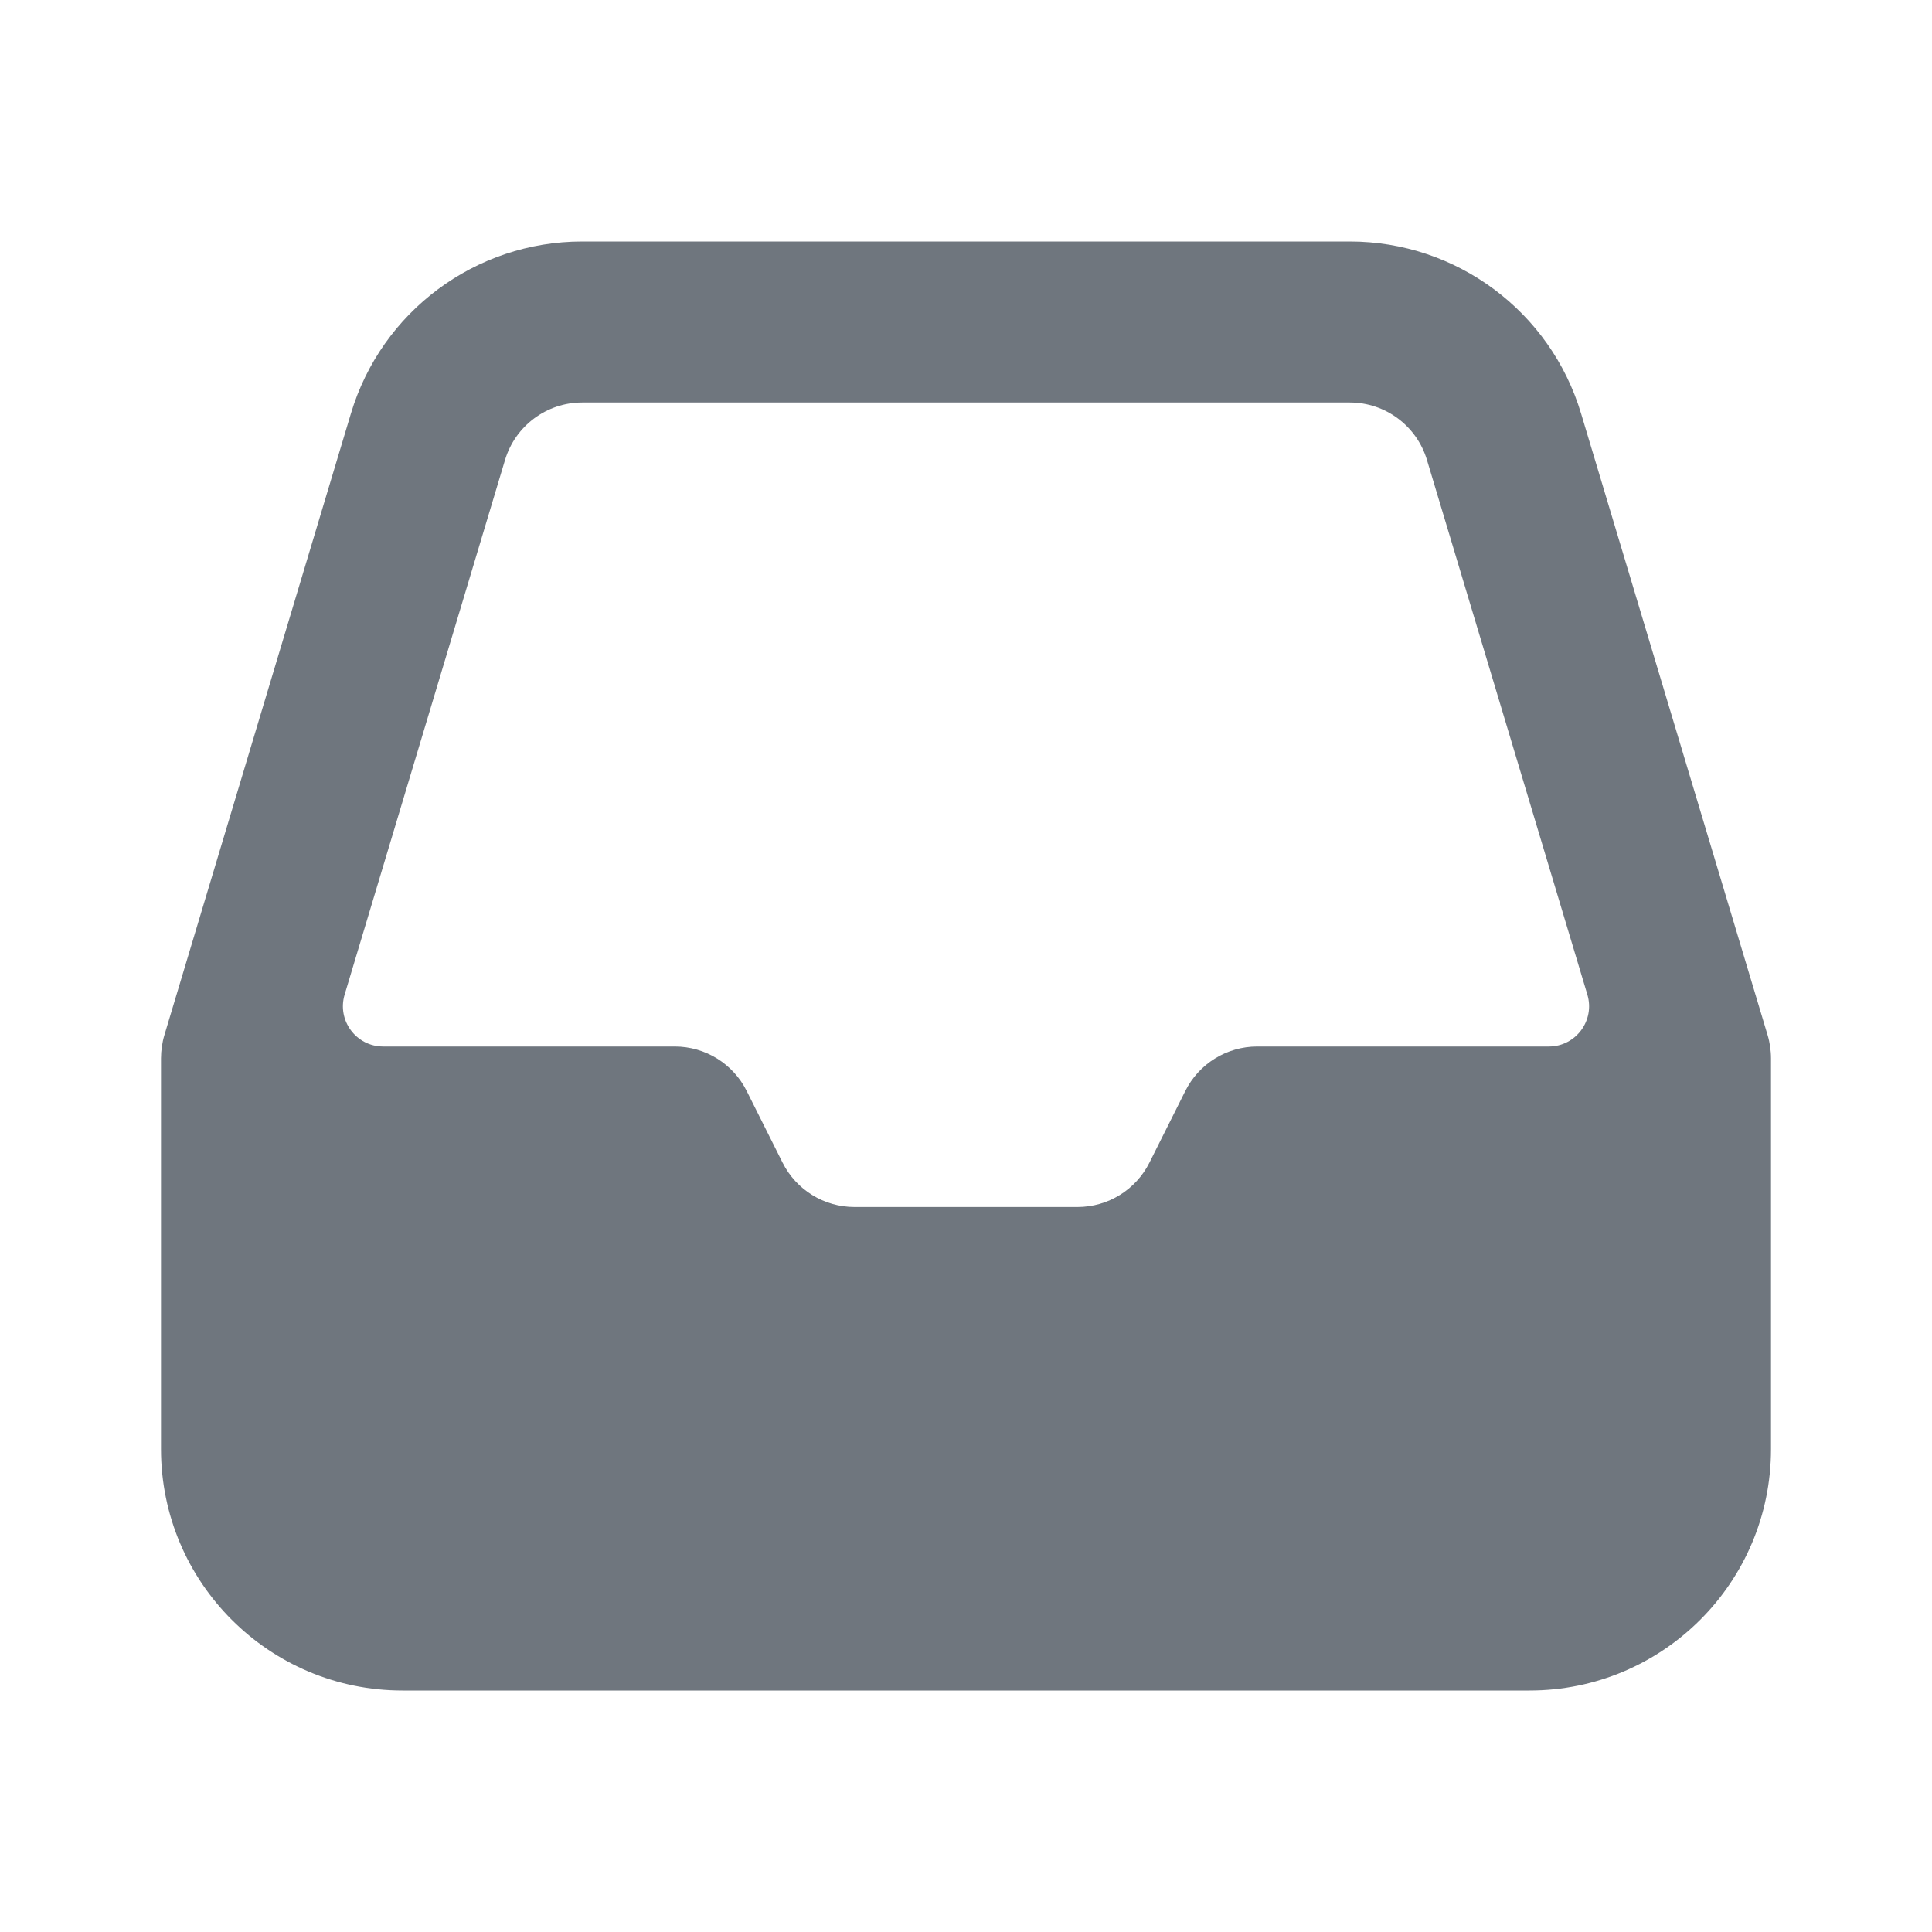
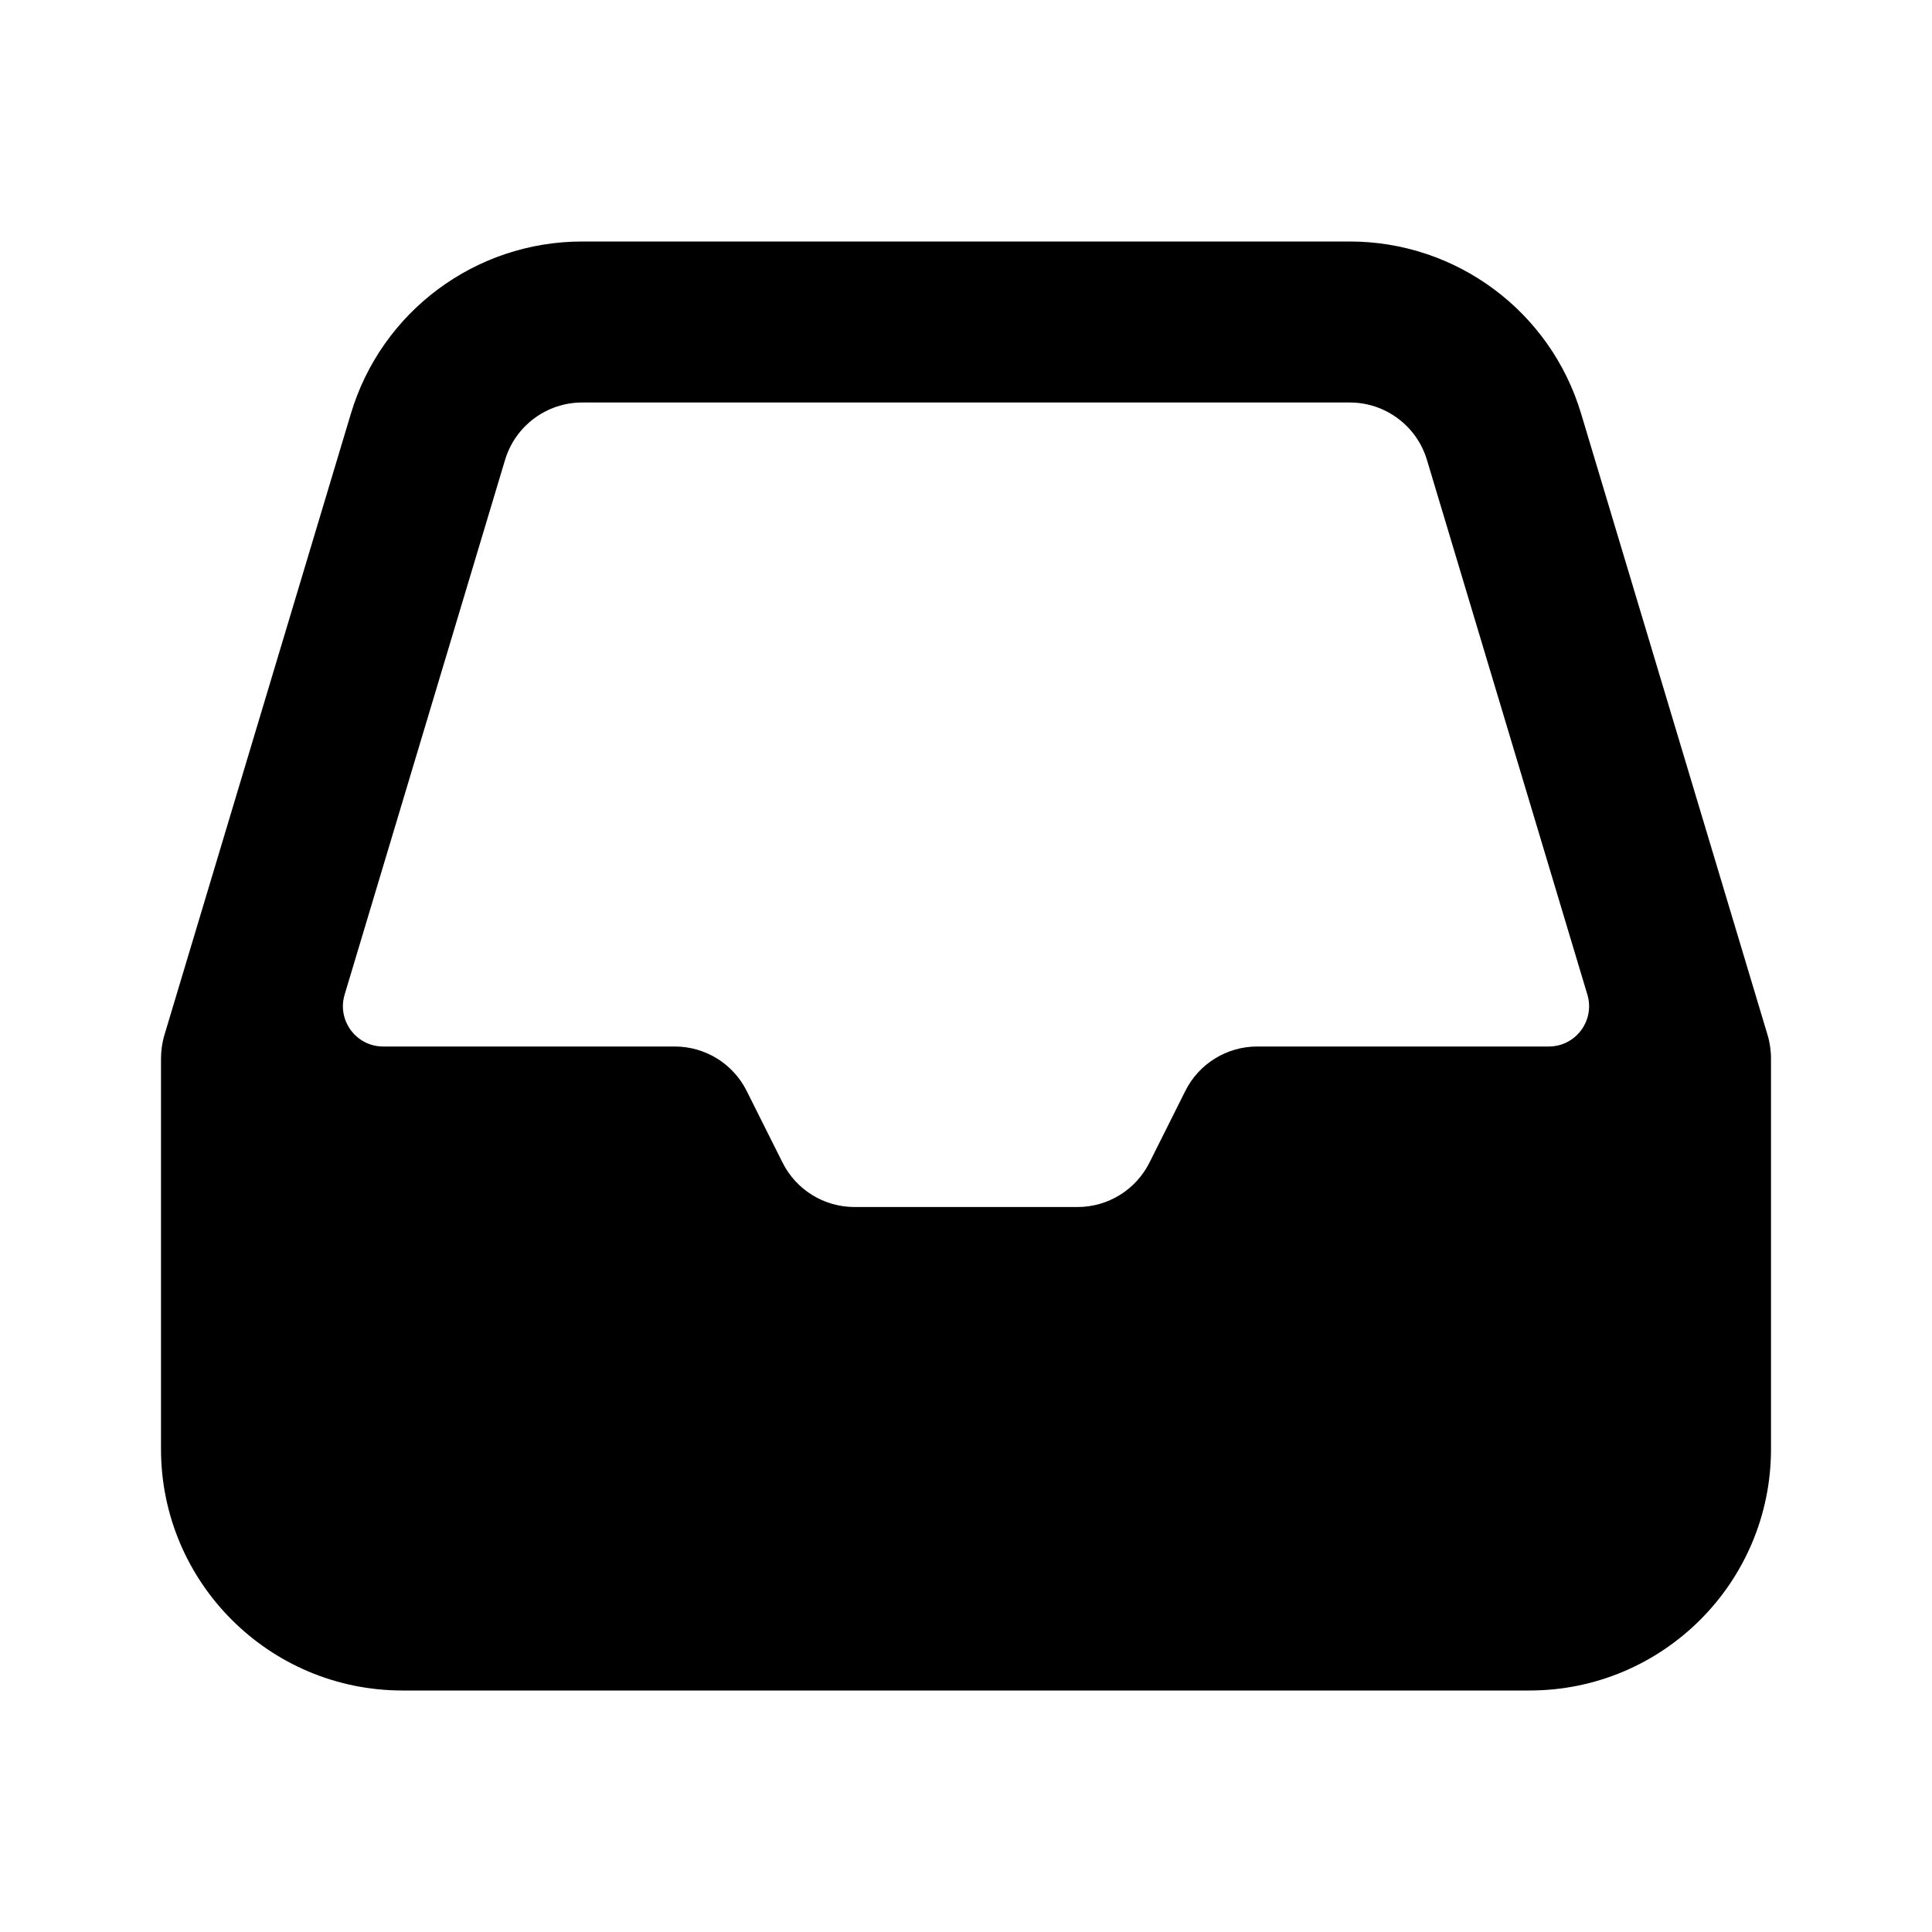
- <svg xmlns="http://www.w3.org/2000/svg" width="24" height="24" color="#6F767E" viewBox="16 16 24 24" fill="none">
+ <svg xmlns="http://www.w3.org/2000/svg" width="24" height="24" viewBox="16 16 24 24" fill="none">
  <path fill-rule="evenodd" clip-rule="evenodd" d="M38 34C38 35.657 36.657 37 35 37H21C19.343 37 18 35.657 18 34V29.147C18 29.098 18.004 29.049 18.011 29C18.018 28.953 18.028 28.905 18.042 28.859L20.359 21.138C20.739 19.869 21.907 19 23.232 19H32.768C34.093 19 35.261 19.869 35.641 21.138L37.958 28.859C37.972 28.905 37.982 28.953 37.989 29C37.996 29.049 38 29.098 38 29.147V34ZM32.768 21H23.232C22.791 21 22.401 21.29 22.274 21.713L20.281 28.356C20.185 28.677 20.425 29 20.76 29H24.382C24.761 29 25.107 29.214 25.276 29.553L25.721 30.442C25.89 30.78 26.236 30.994 26.615 30.994H29.385C29.764 30.994 30.11 30.78 30.279 30.442L30.724 29.553C30.893 29.214 31.239 29 31.618 29H35.24C35.575 29 35.815 28.677 35.719 28.356L33.726 21.713C33.599 21.29 33.209 21 32.768 21Z" fill="currentColor" />
  <path fill-rule="evenodd" clip-rule="evenodd" d="M78 29.147C78 29.098 77.996 29.049 77.989 29C77.982 28.953 77.972 28.905 77.958 28.859L75.641 21.138C75.261 19.869 74.093 19 72.768 19H63.232C61.907 19 60.739 19.869 60.359 21.138L58.042 28.859C58.028 28.905 58.018 28.953 58.011 29C58.004 29.049 58 29.098 58 29.147V34C58 35.657 59.343 37 61 37H75C76.657 37 78 35.657 78 34V29.147ZM72.768 21H63.232C62.791 21 62.401 21.29 62.274 21.713L60.088 29H64.382C64.761 29 65.107 29.214 65.276 29.553L65.997 30.994C65.999 30.998 66.002 31 66.006 31H69.994C69.998 31 70.001 30.998 70.003 30.994L70.724 29.553C70.893 29.214 71.239 29 71.618 29H75.912L73.726 21.713C73.599 21.29 73.21 21 72.768 21ZM76 31H72.236L71.792 31.889C71.451 32.57 70.755 33 69.994 33H66.006C65.245 33 64.549 32.57 64.208 31.889L63.764 31H60V34C60 34.552 60.448 35 61 35H75C75.552 35 76 34.552 76 34V31Z" fill="currentColor" />
</svg>
